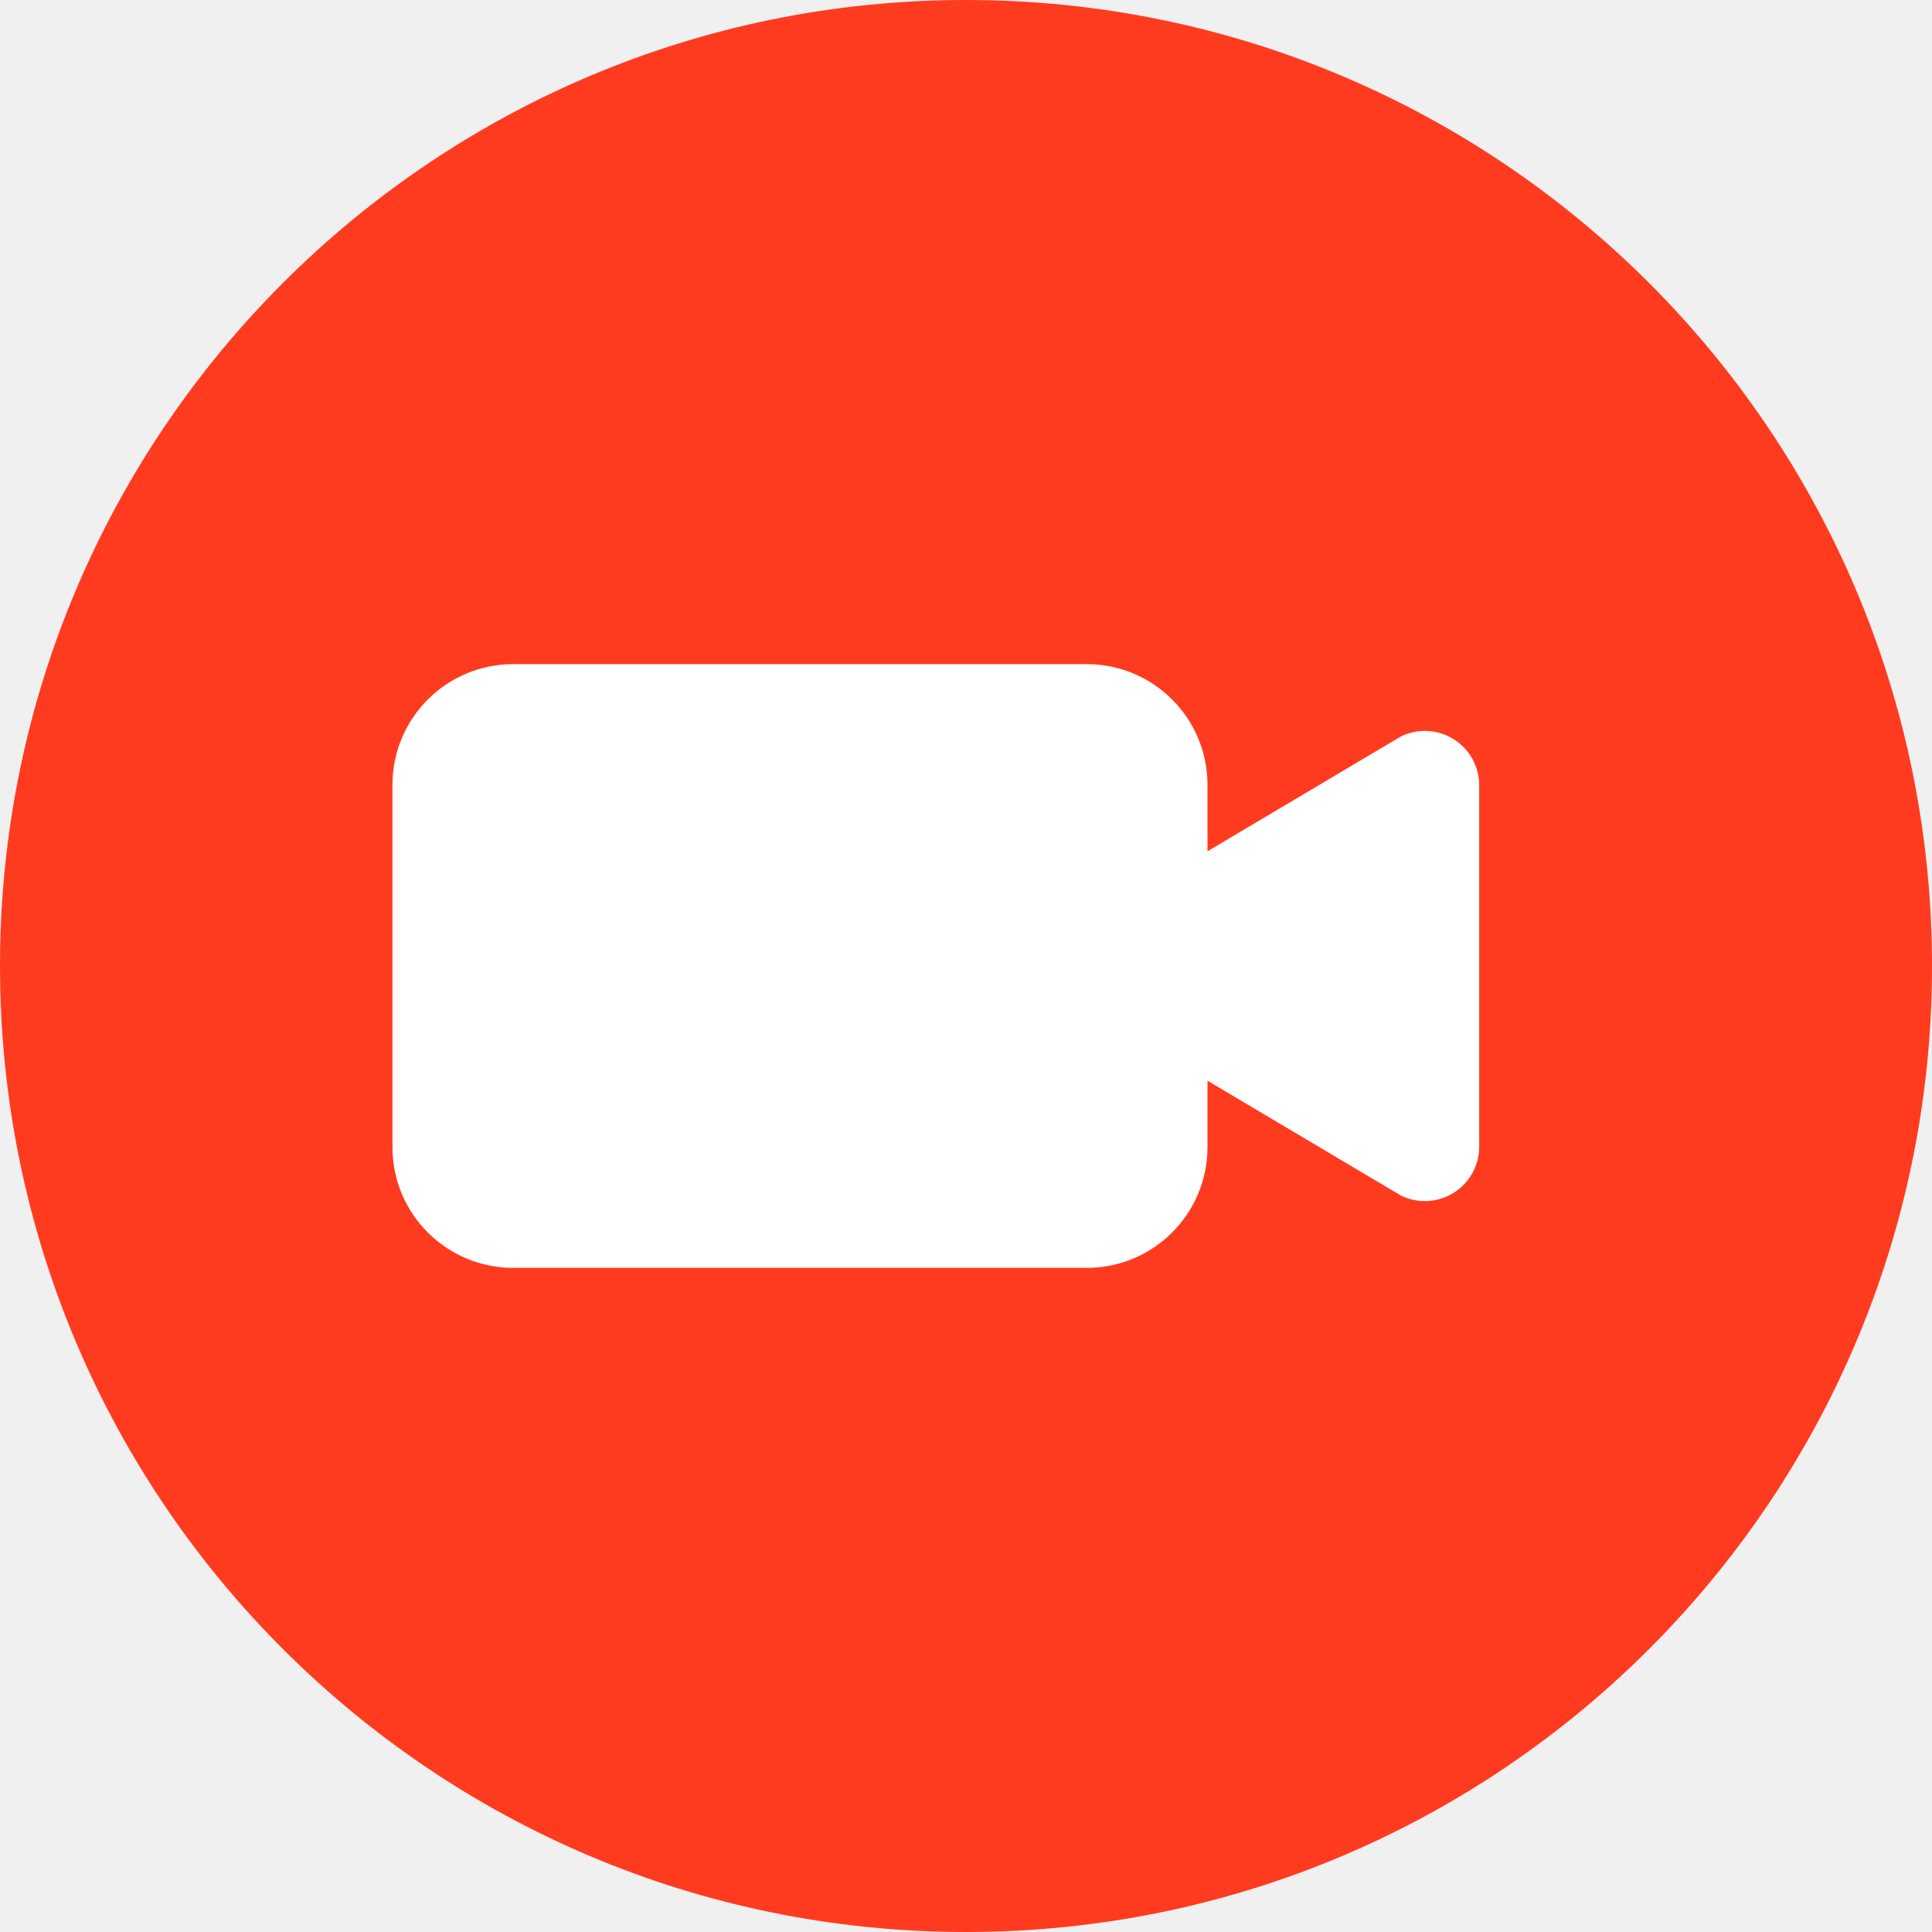
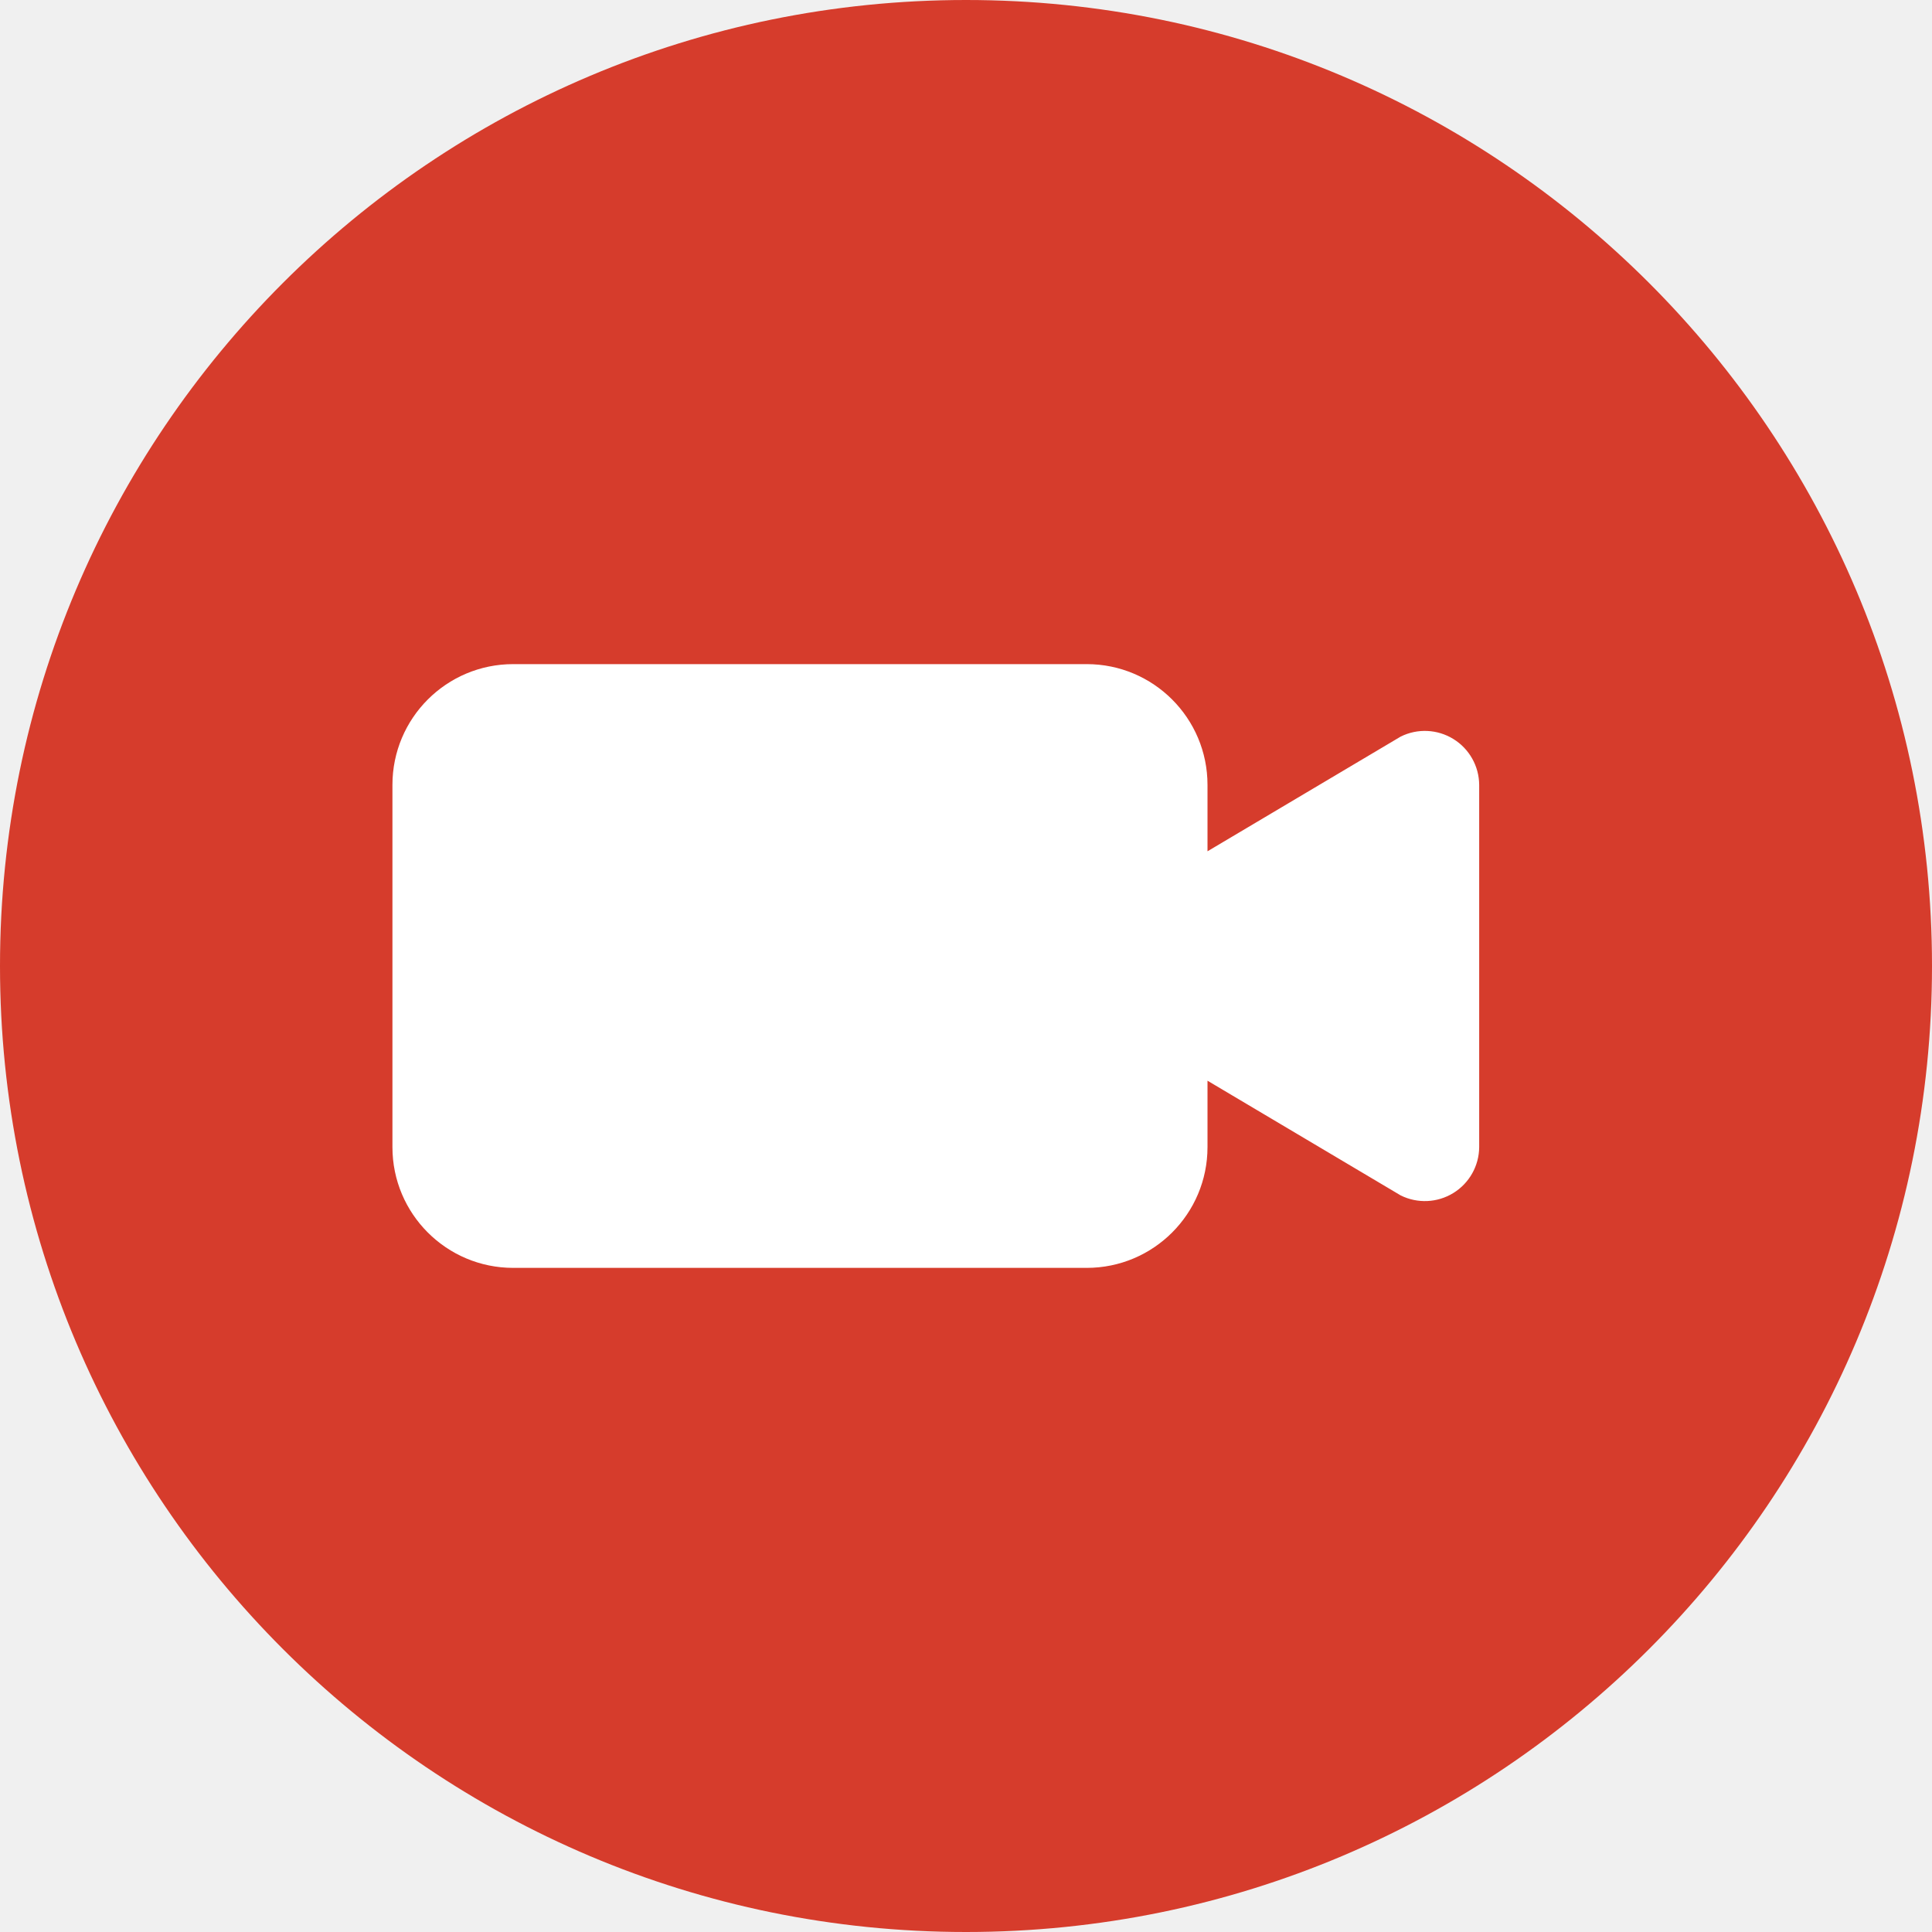
<svg xmlns="http://www.w3.org/2000/svg" viewBox="0 0 32 32">
-   <circle cx="16" cy="16" r="16" fill="#ff3b1f" />
+   <circle cx="16" cy="16" r="16" fill="#d63c2c" />
  <path fill="#fff" d="M8.5 11h9.5a2 2 0 0 1 2 2v1.1l3.2-1.9a.9.9 0 0 1 1.3.8v6a.9.9 0 0 1-1.3.8L20 17.9V19a2 2 0 0 1-2 2H8.5a2 2 0 0 1-2-2v-6a2 2 0 0 1 2-2Z" />
</svg>
